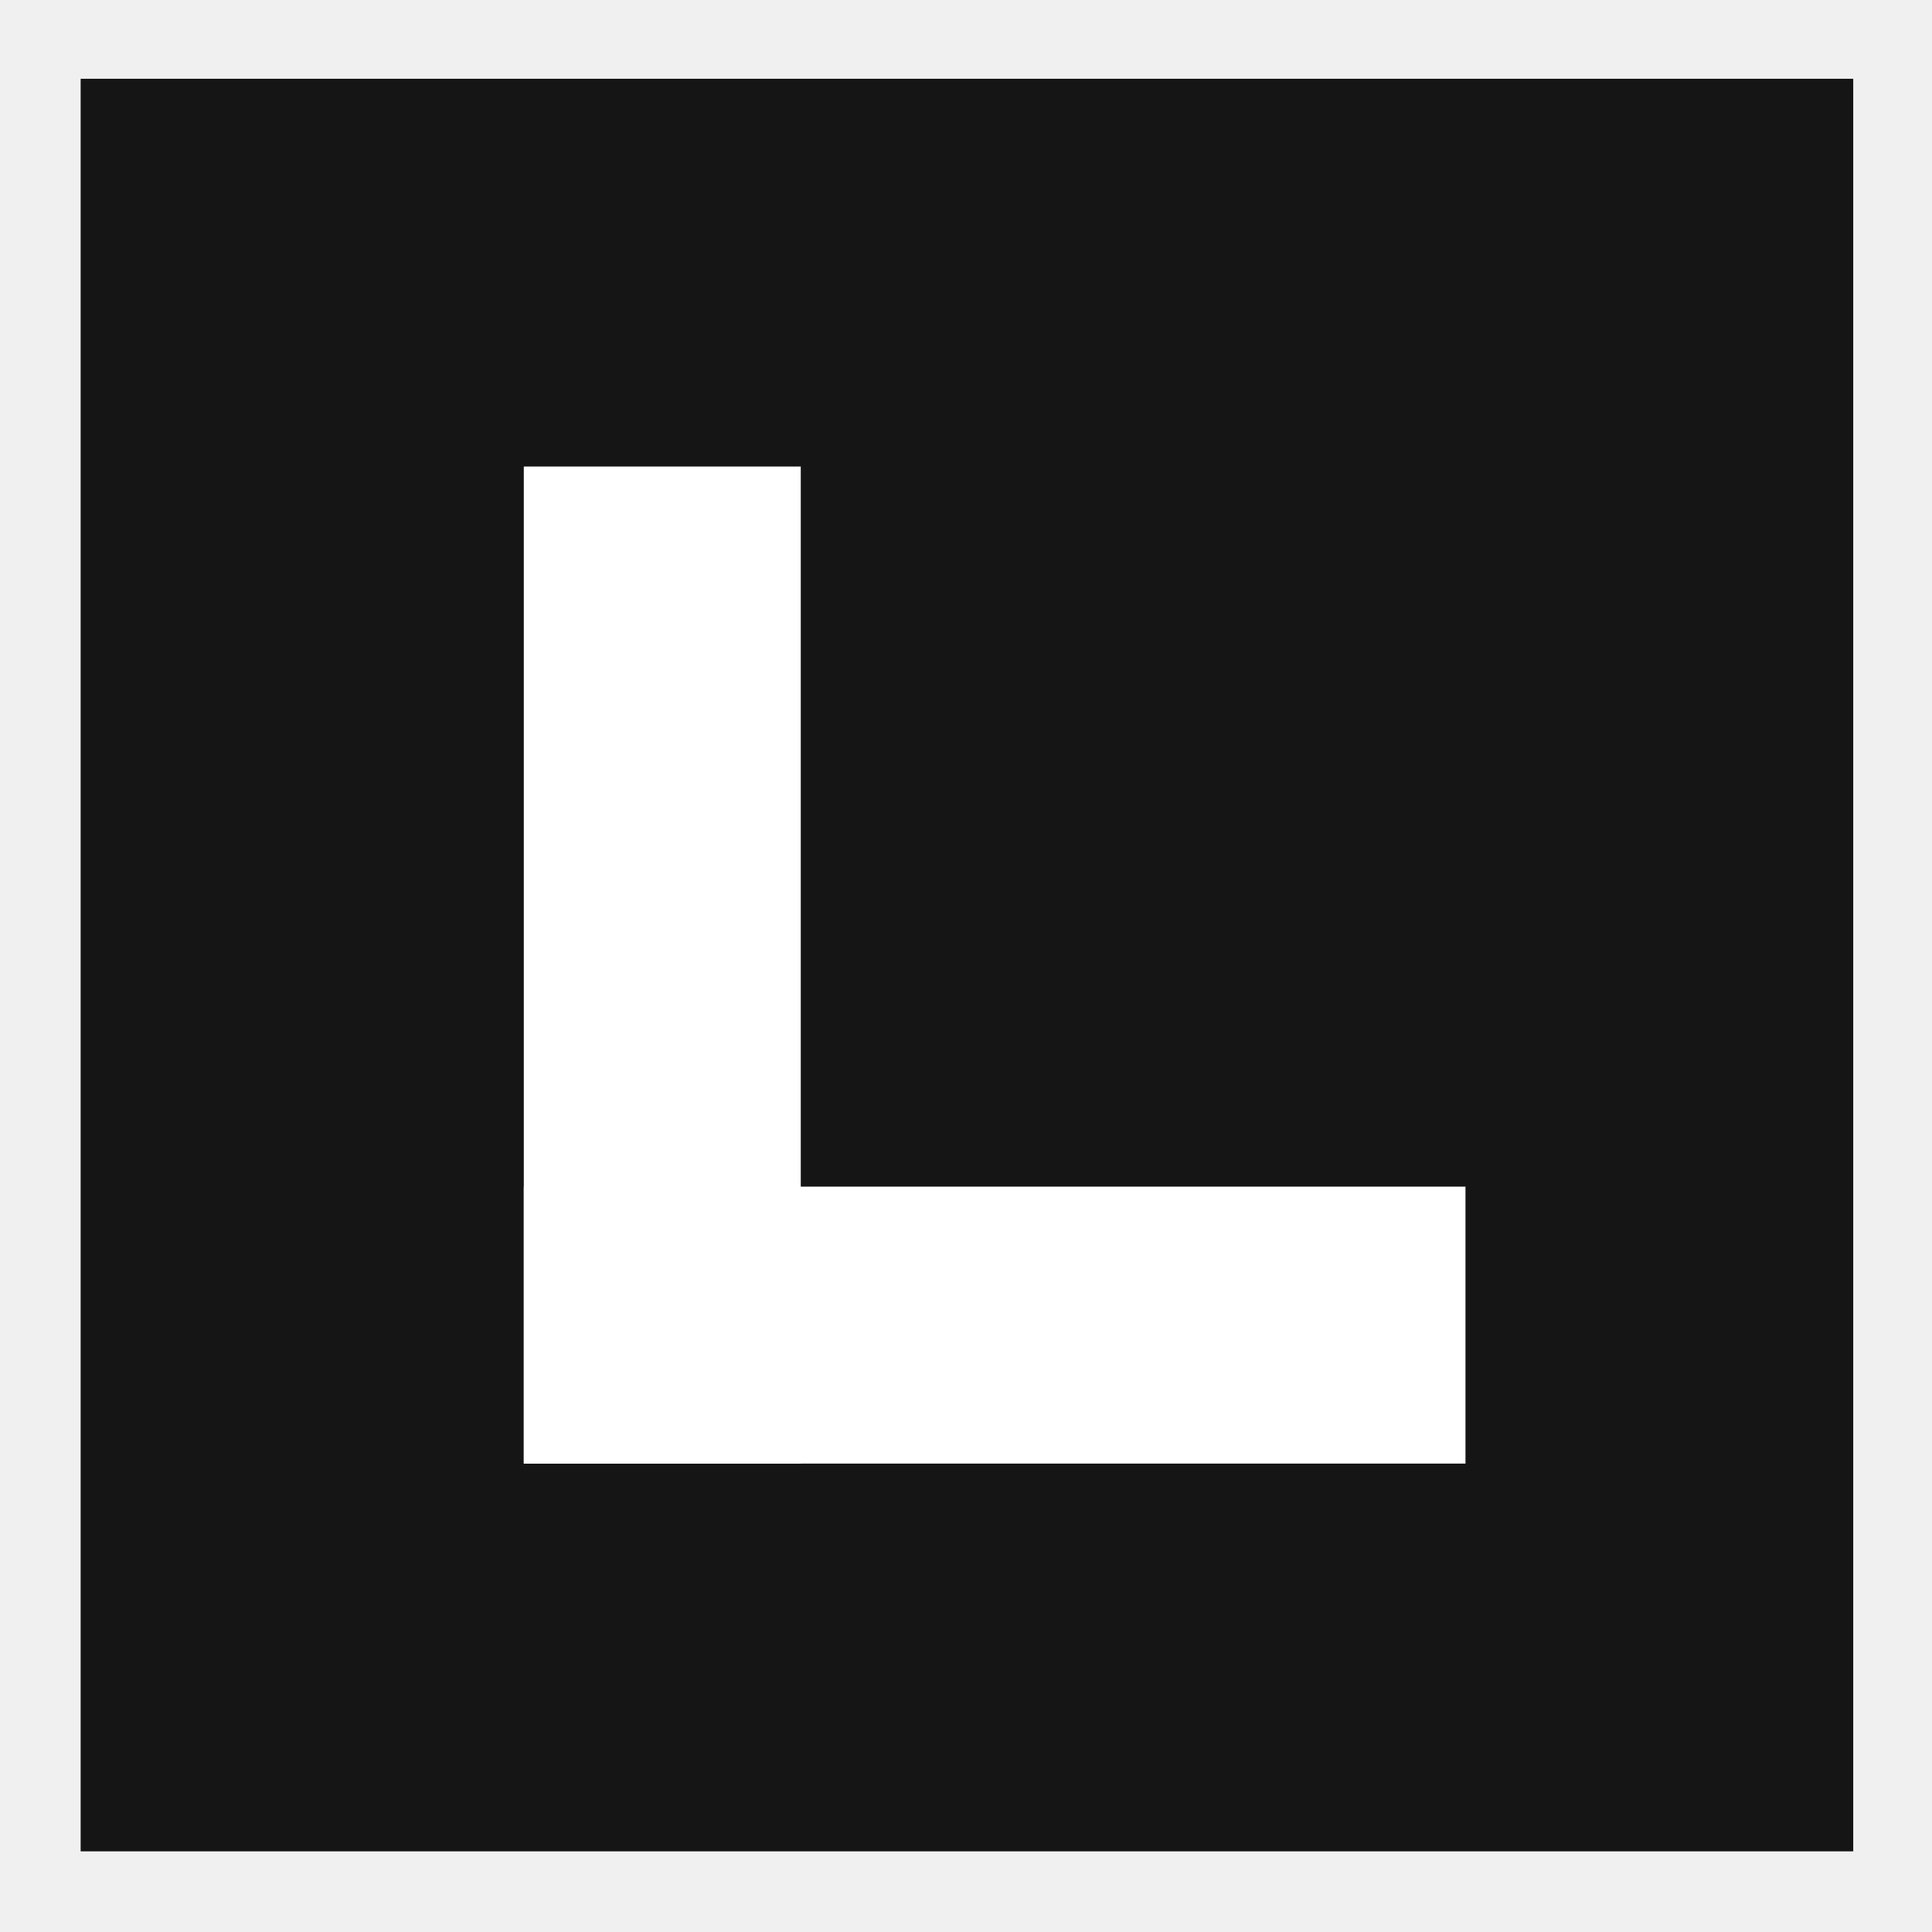
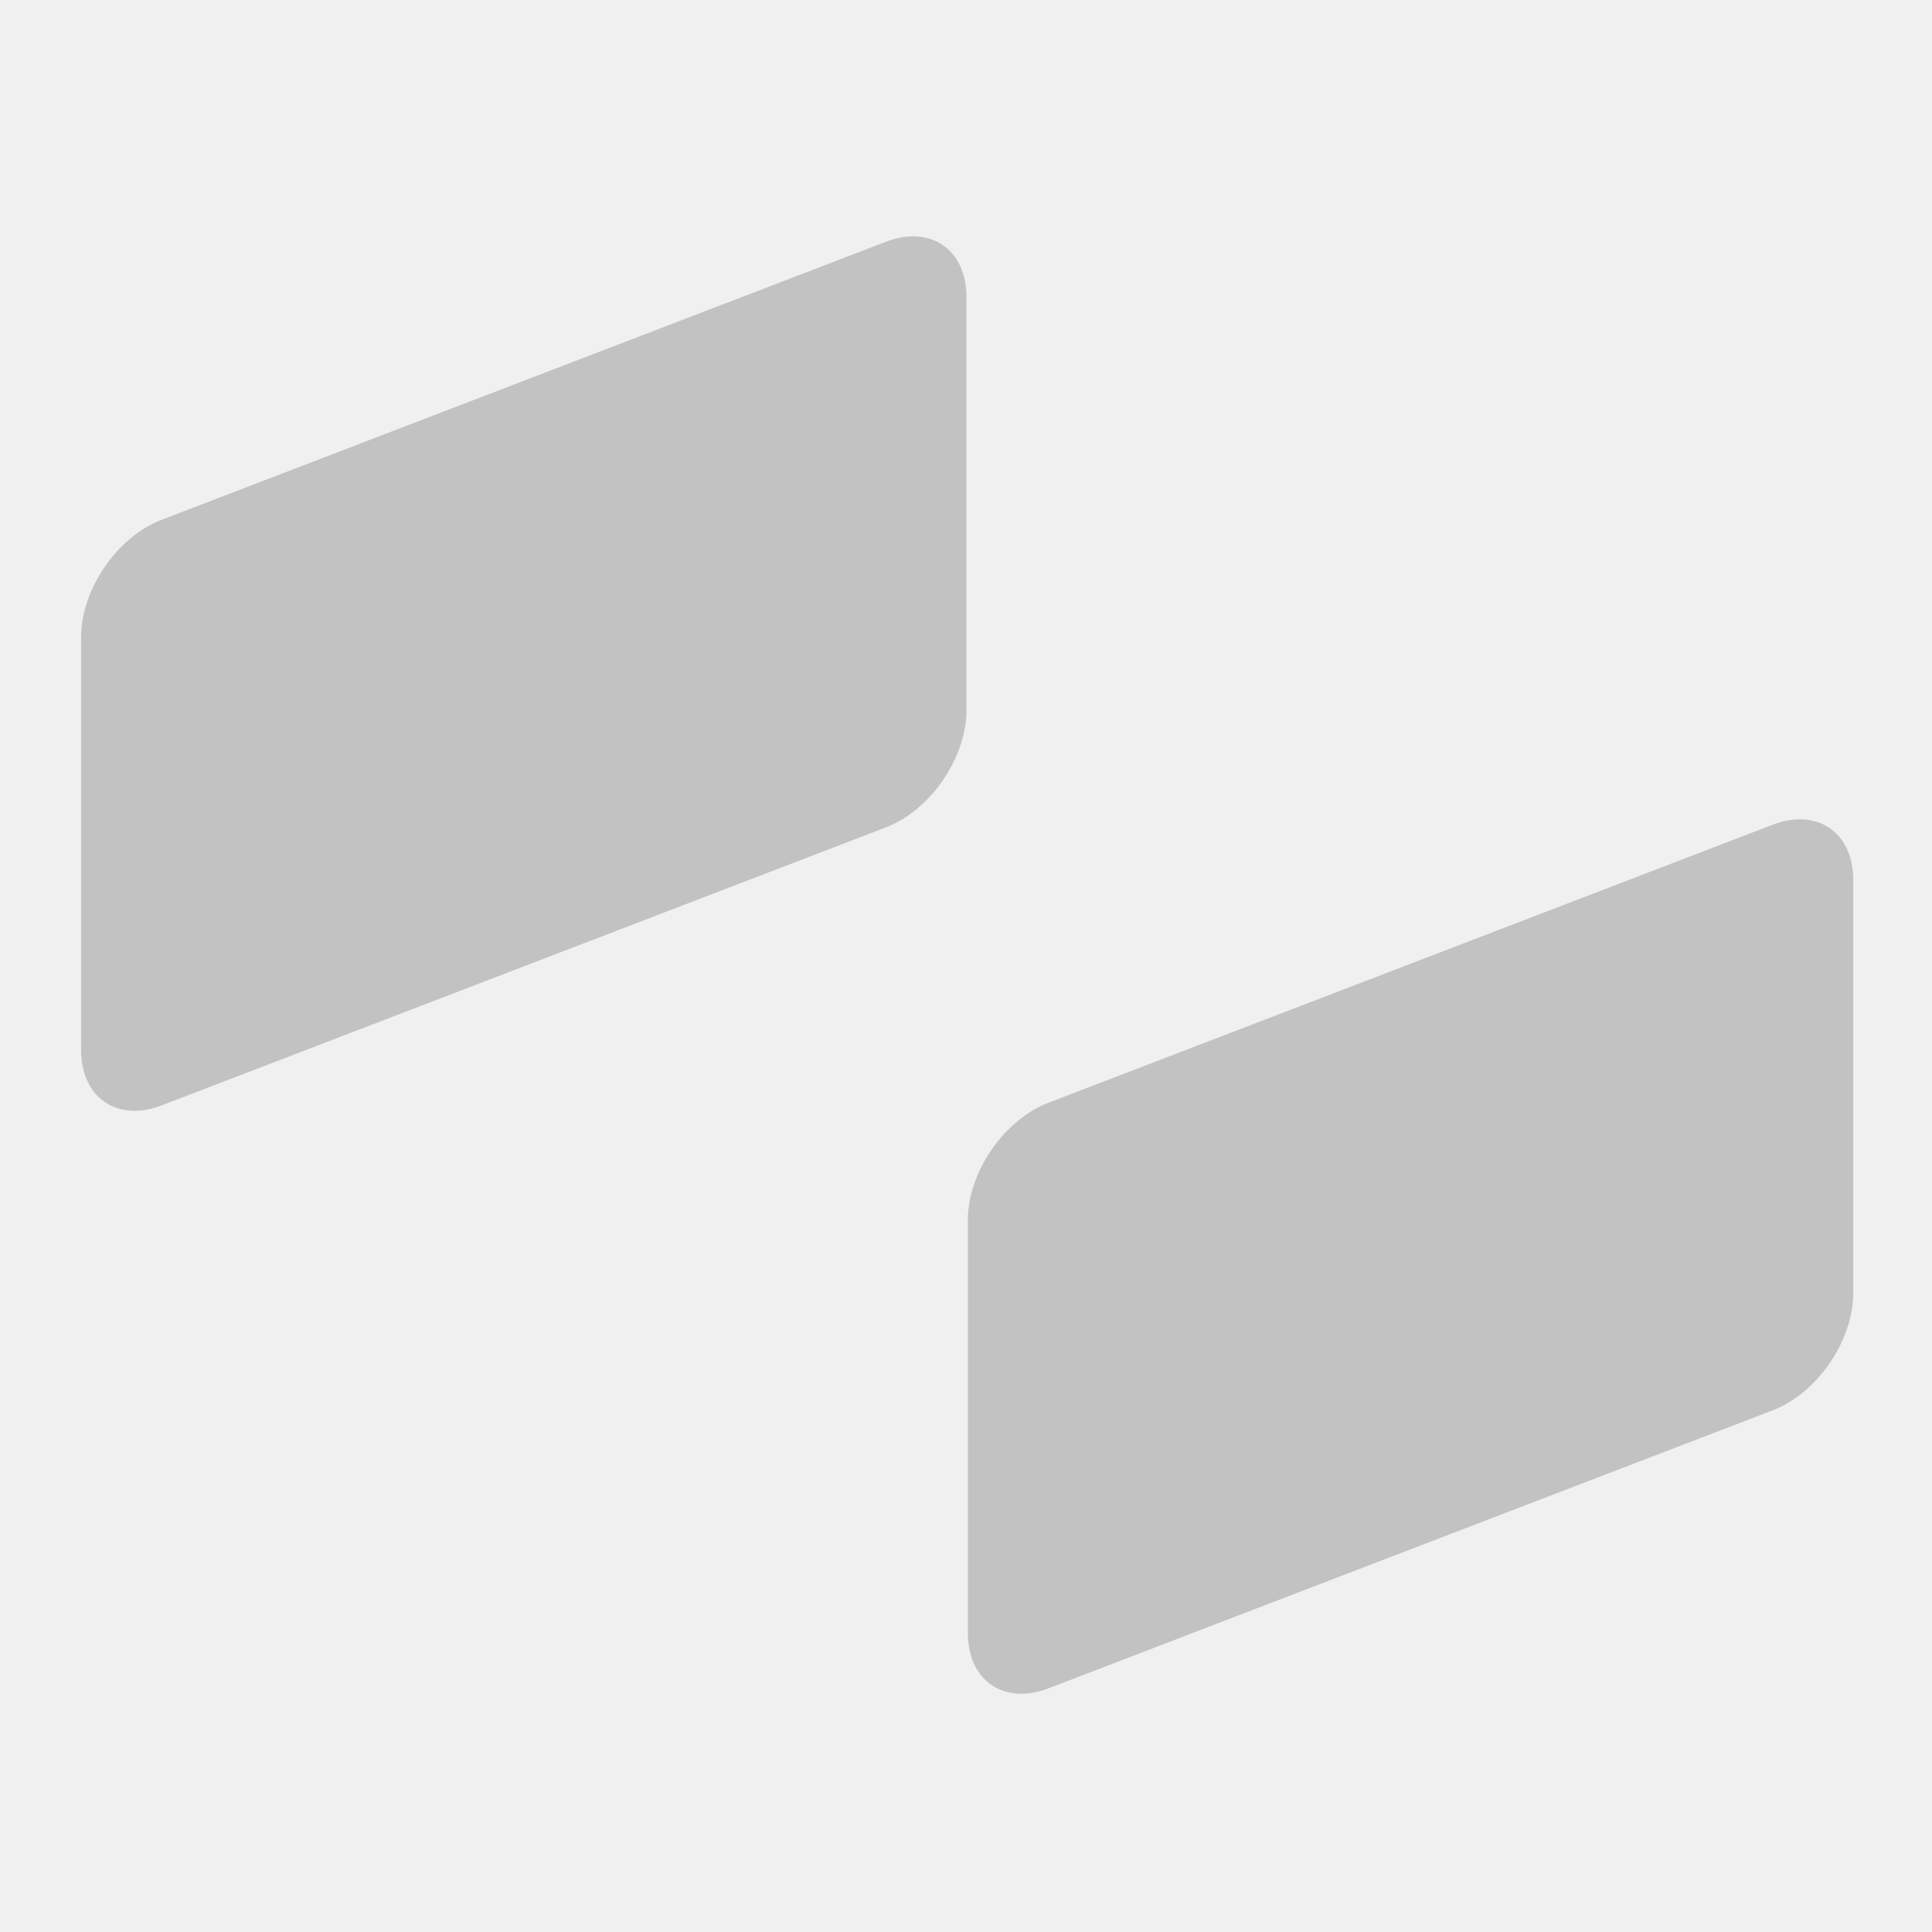
<svg xmlns="http://www.w3.org/2000/svg" width="2048" height="2048" viewBox="0 0 2048 2048" fill="none">
-   <path d="M1964.5 83.5H85.5V1962.5H1964.5V83.5Z" fill="#151515" />
-   <path d="M848.844 494.531H555.25V1551.47H848.844V494.531Z" fill="white" />
-   <path d="M1553.47 1257.88H555.25V1551.47H1553.47V1257.88Z" fill="white" />
+   <rect width="1005.28" height="620.771" rx="91.389" transform="matrix(-0.93358 0.358368 0 1 1024.5 223.5)" fill="#151515" fill-opacity="0.21" />
+   <rect width="1005.28" height="620.771" rx="91.389" transform="matrix(-0.93358 0.358368 0 1 1964.5 841.463)" fill="#151515" fill-opacity="0.21" />
</svg>
